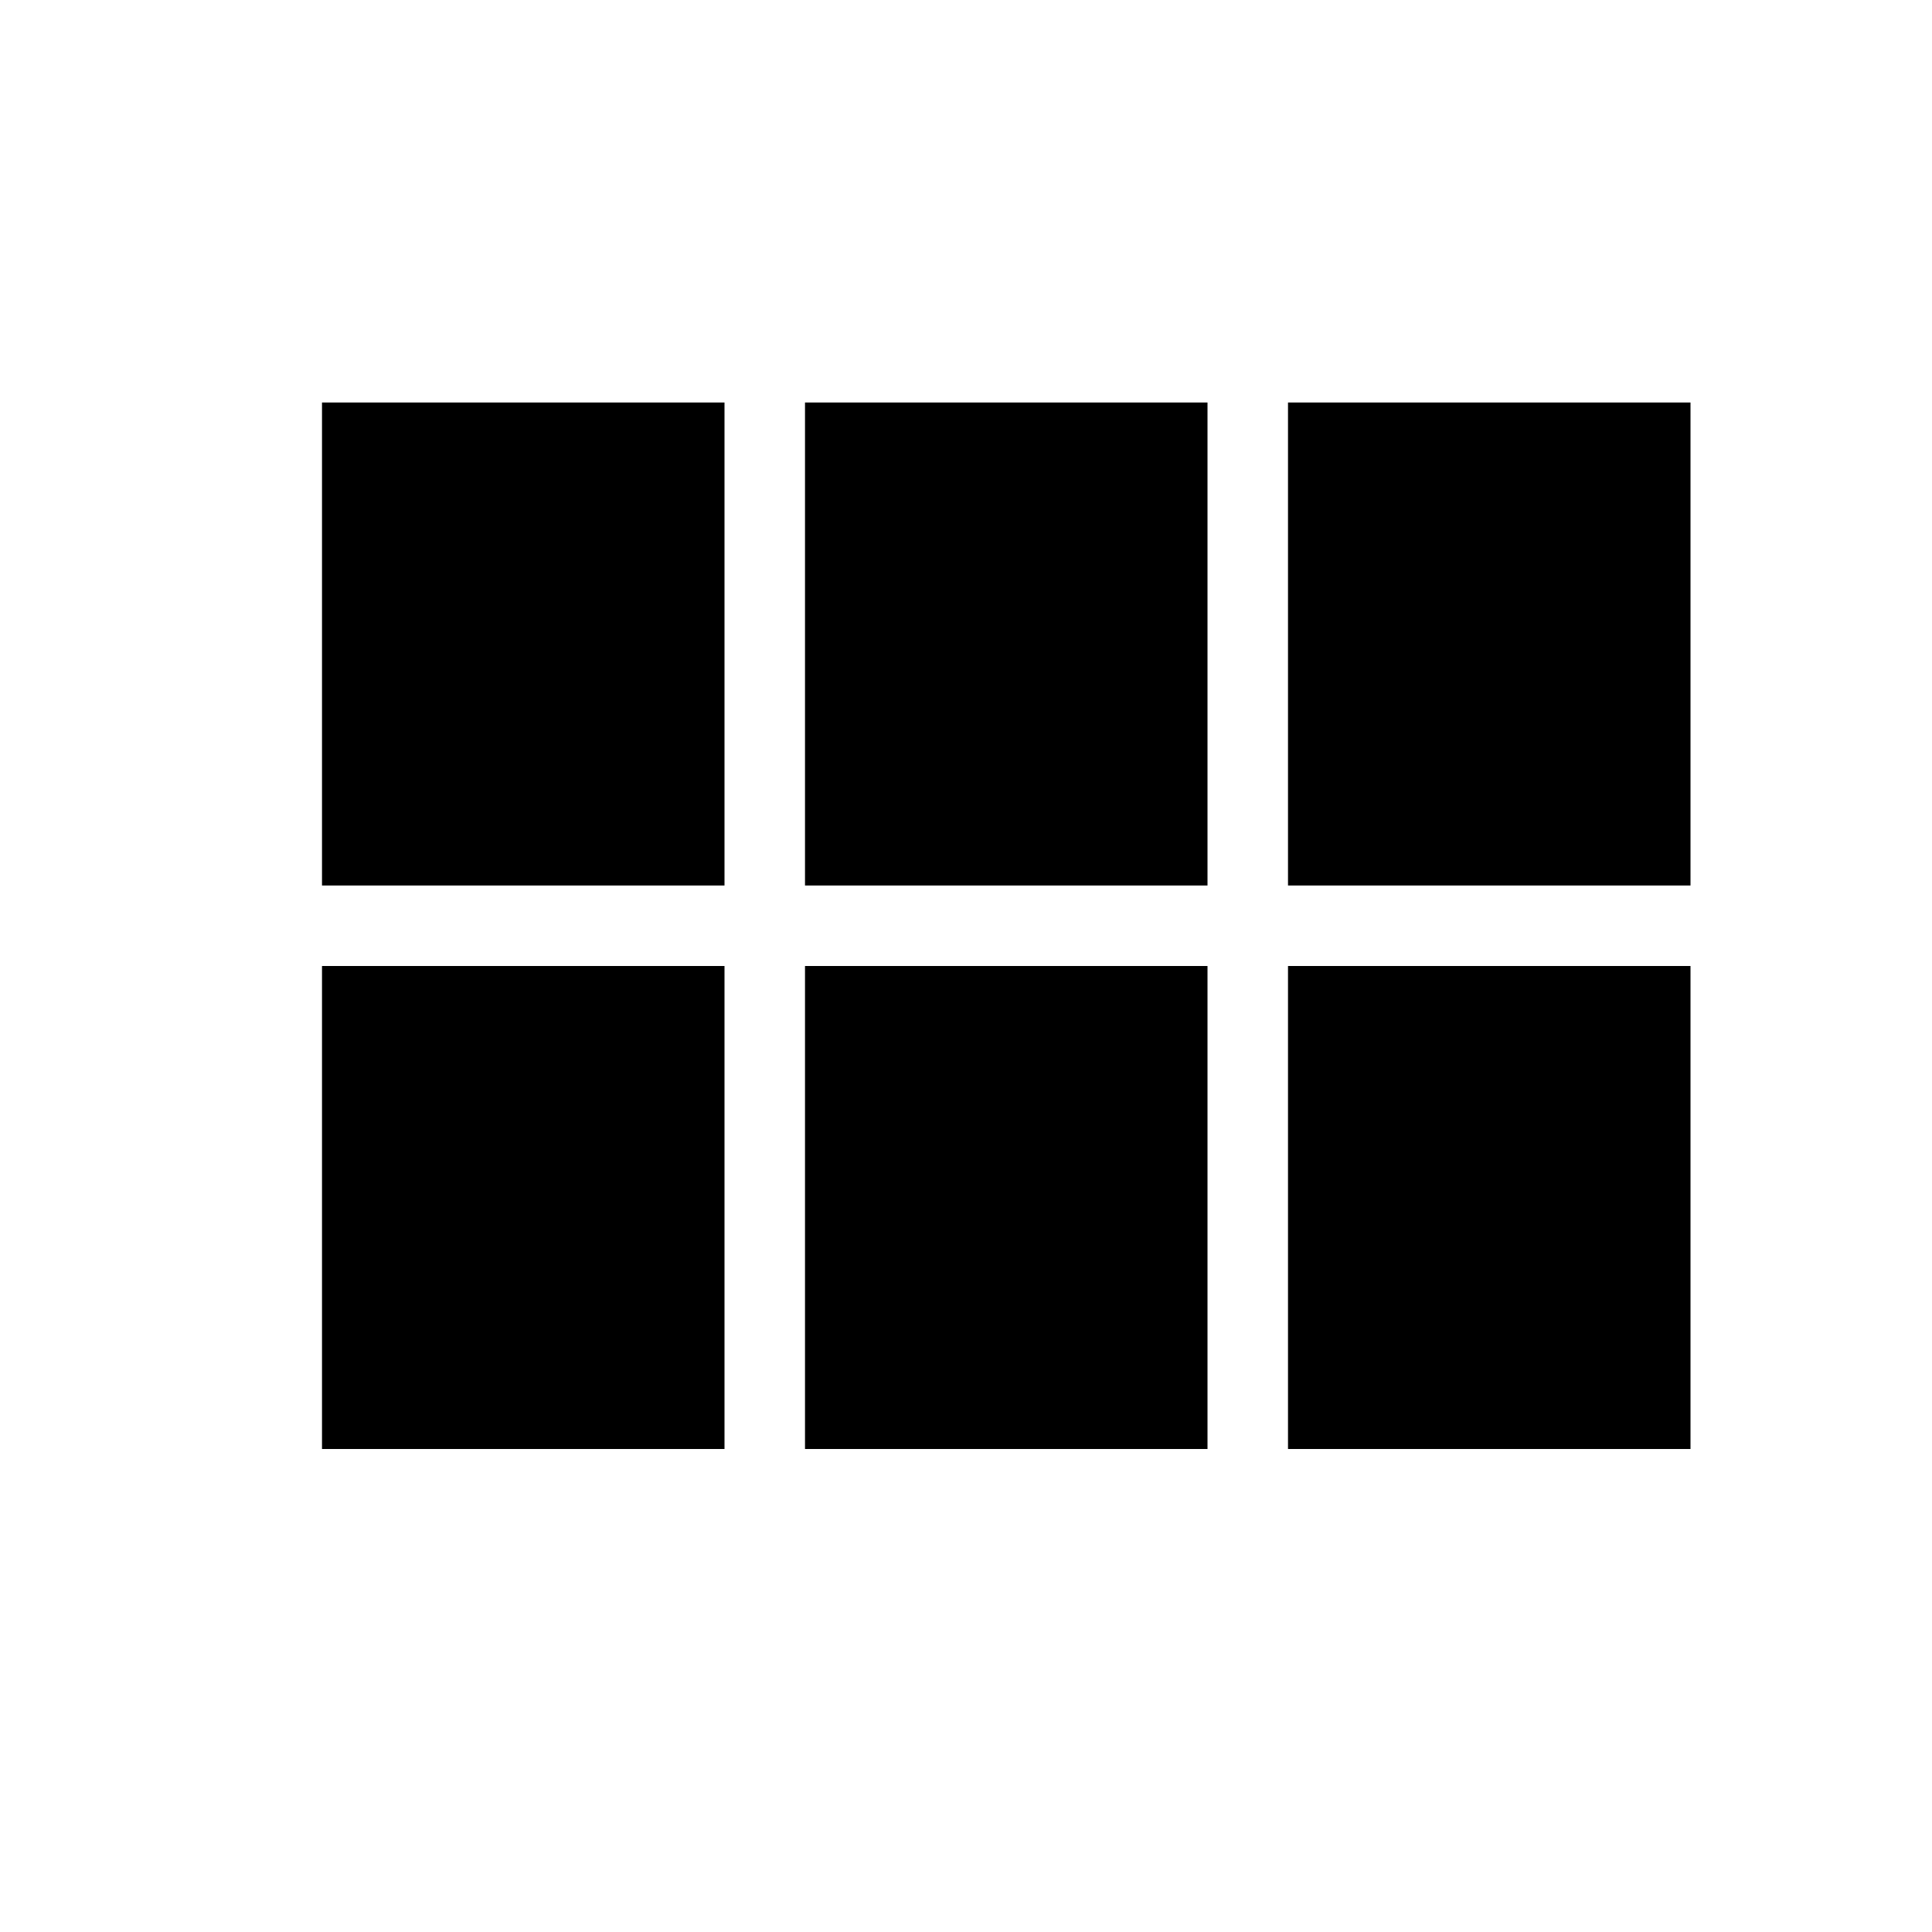
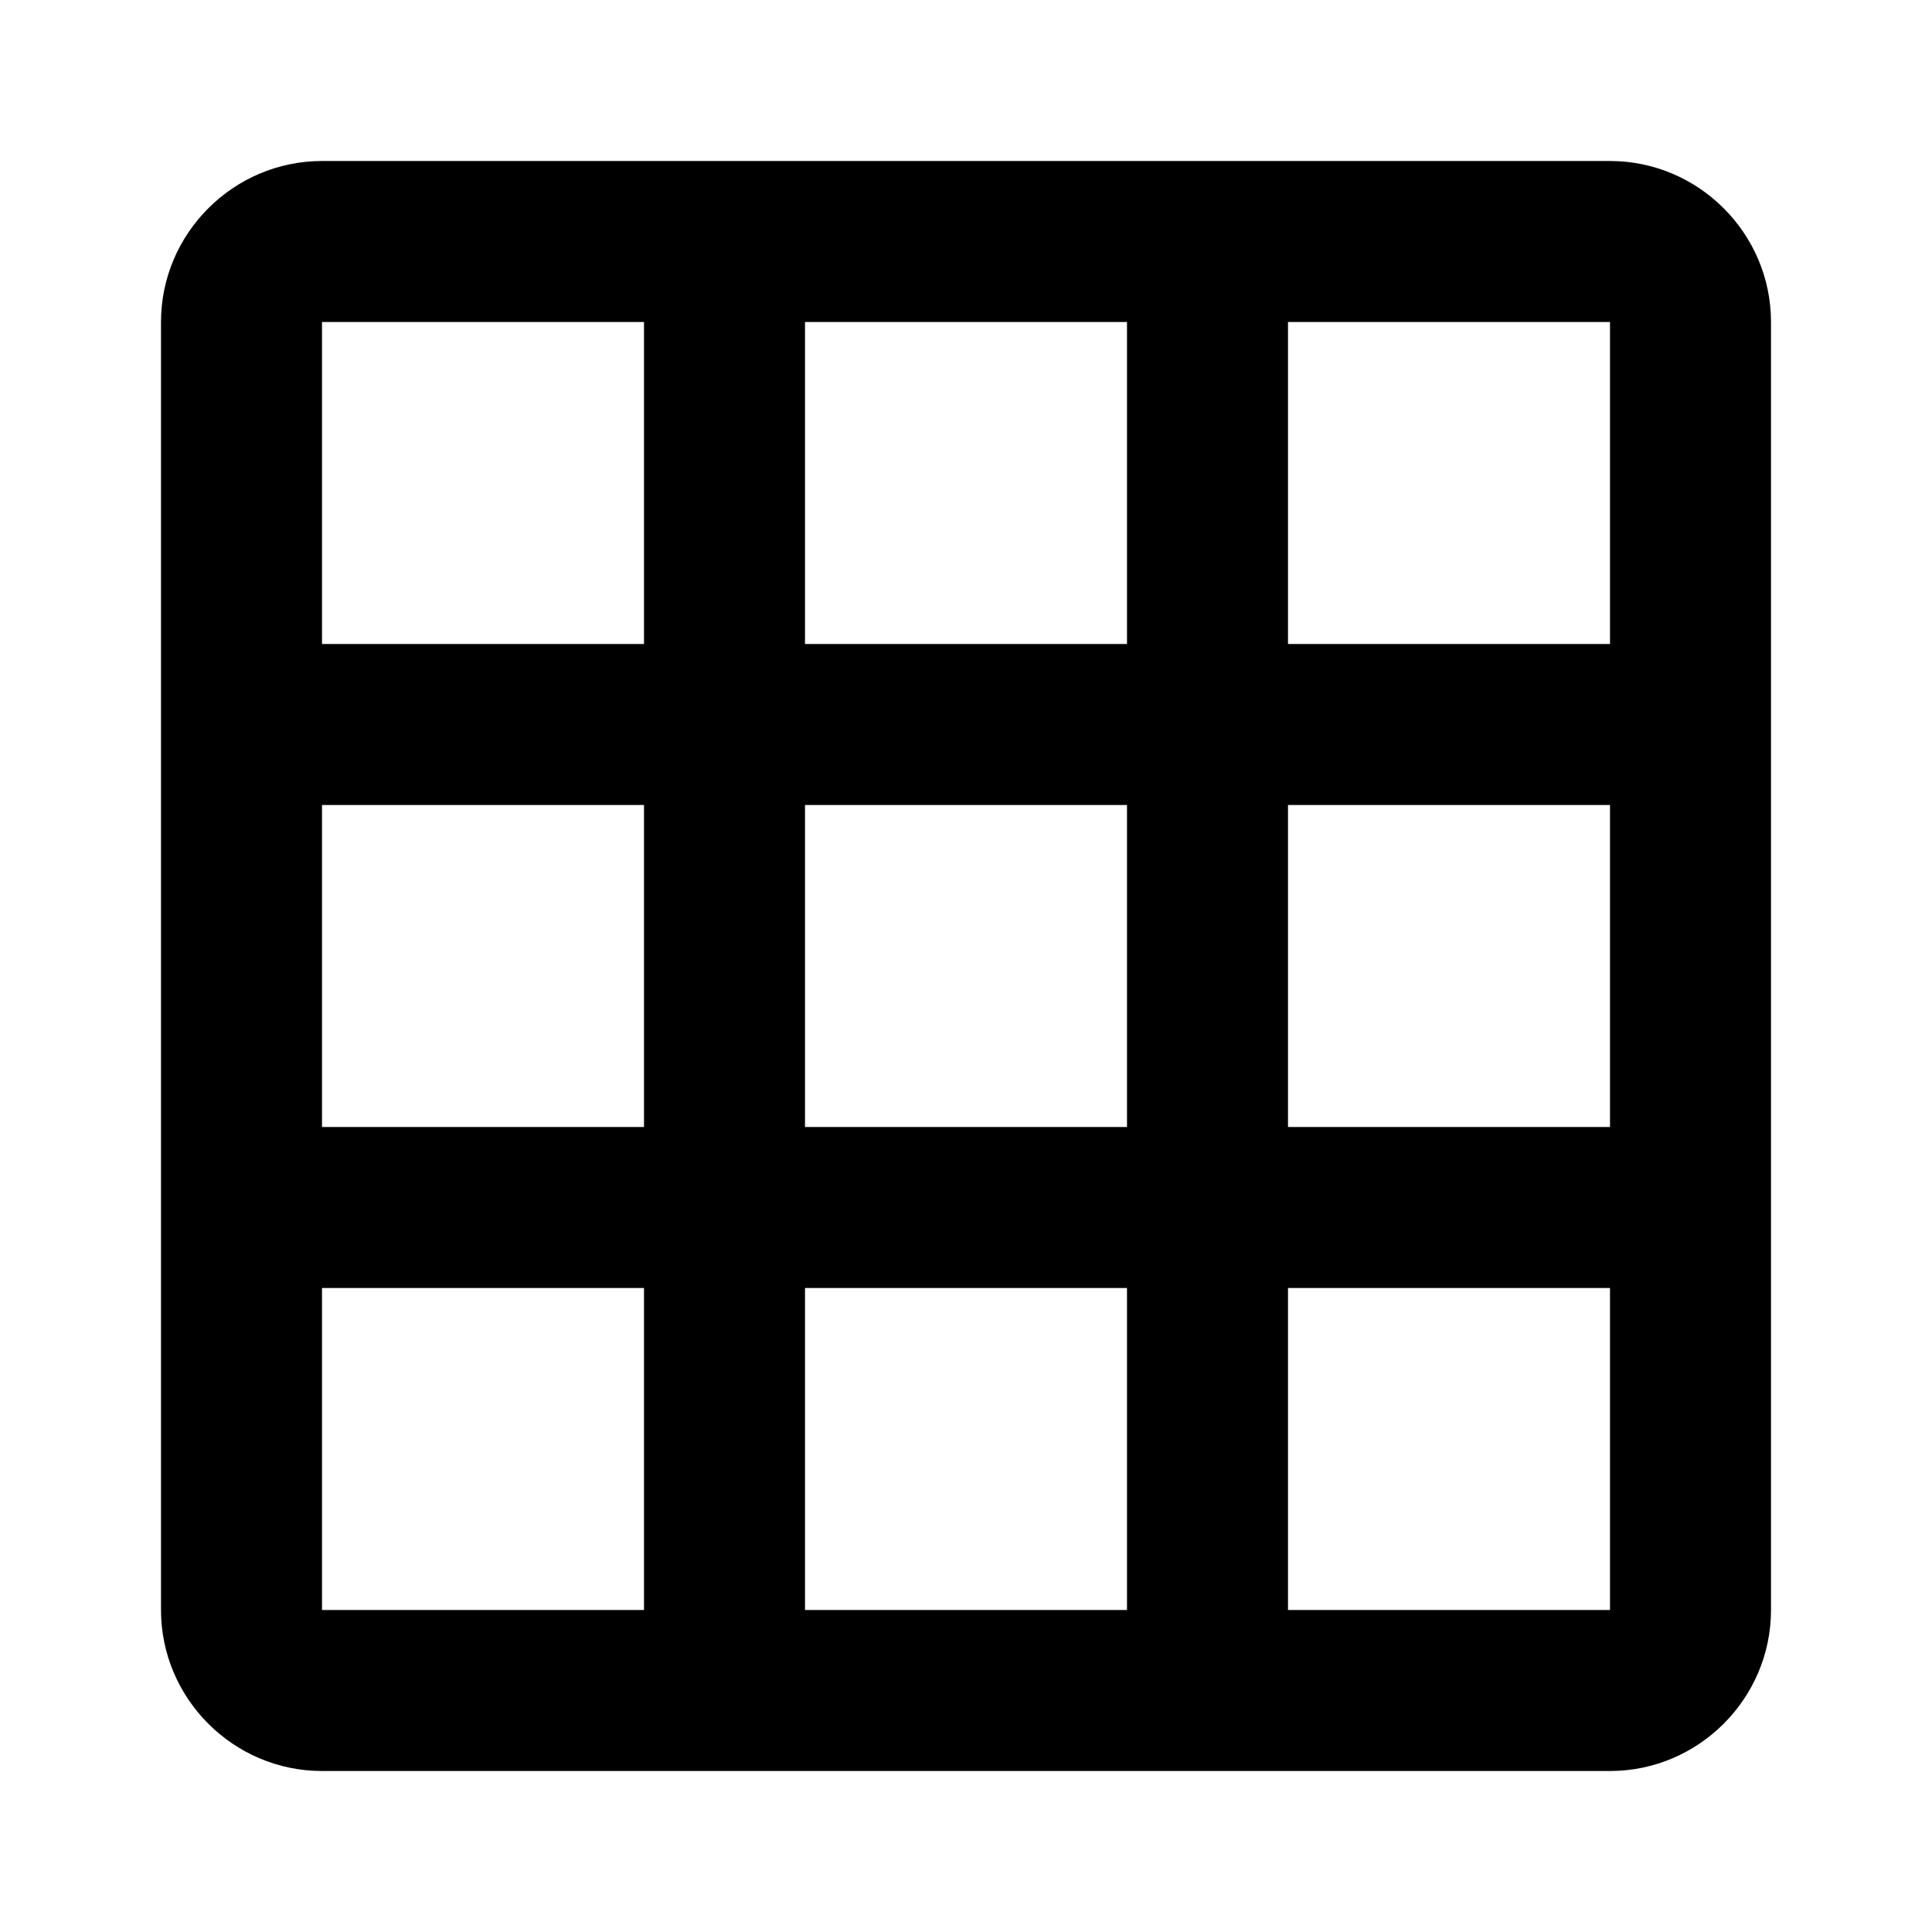
<svg xmlns="http://www.w3.org/2000/svg" viewBox="0 0 24 24">
-   <path d="M4 11h5V5H4v6zm0 7h5v-6H4v6zm6 0h5v-6h-5v6zm6 0h5v-6h-5v6zm-6-7h5V5h-5v6zm6-6v6h5V5h-5z" />
-   <path d="M0 0h24v24H0z" fill="none" />
+   <path d="M20 2H4c-1.1 0-2 .9-2 2v16c0 1.1.9 2 2 2h16c1.1 0 2-.9 2-2V4c0-1.1-.9-2-2-2zM8 20H4v-4h4v4zm0-6H4v-4h4v4zm0-6H4V4h4v4zm6 12h-4v-4h4v4zm0-6h-4v-4h4v4zm0-6h-4V4h4v4zm6 12h-4v-4h4v4zm0-6h-4v-4h4v4zm0-6h-4V4h4v4z" />
</svg>
